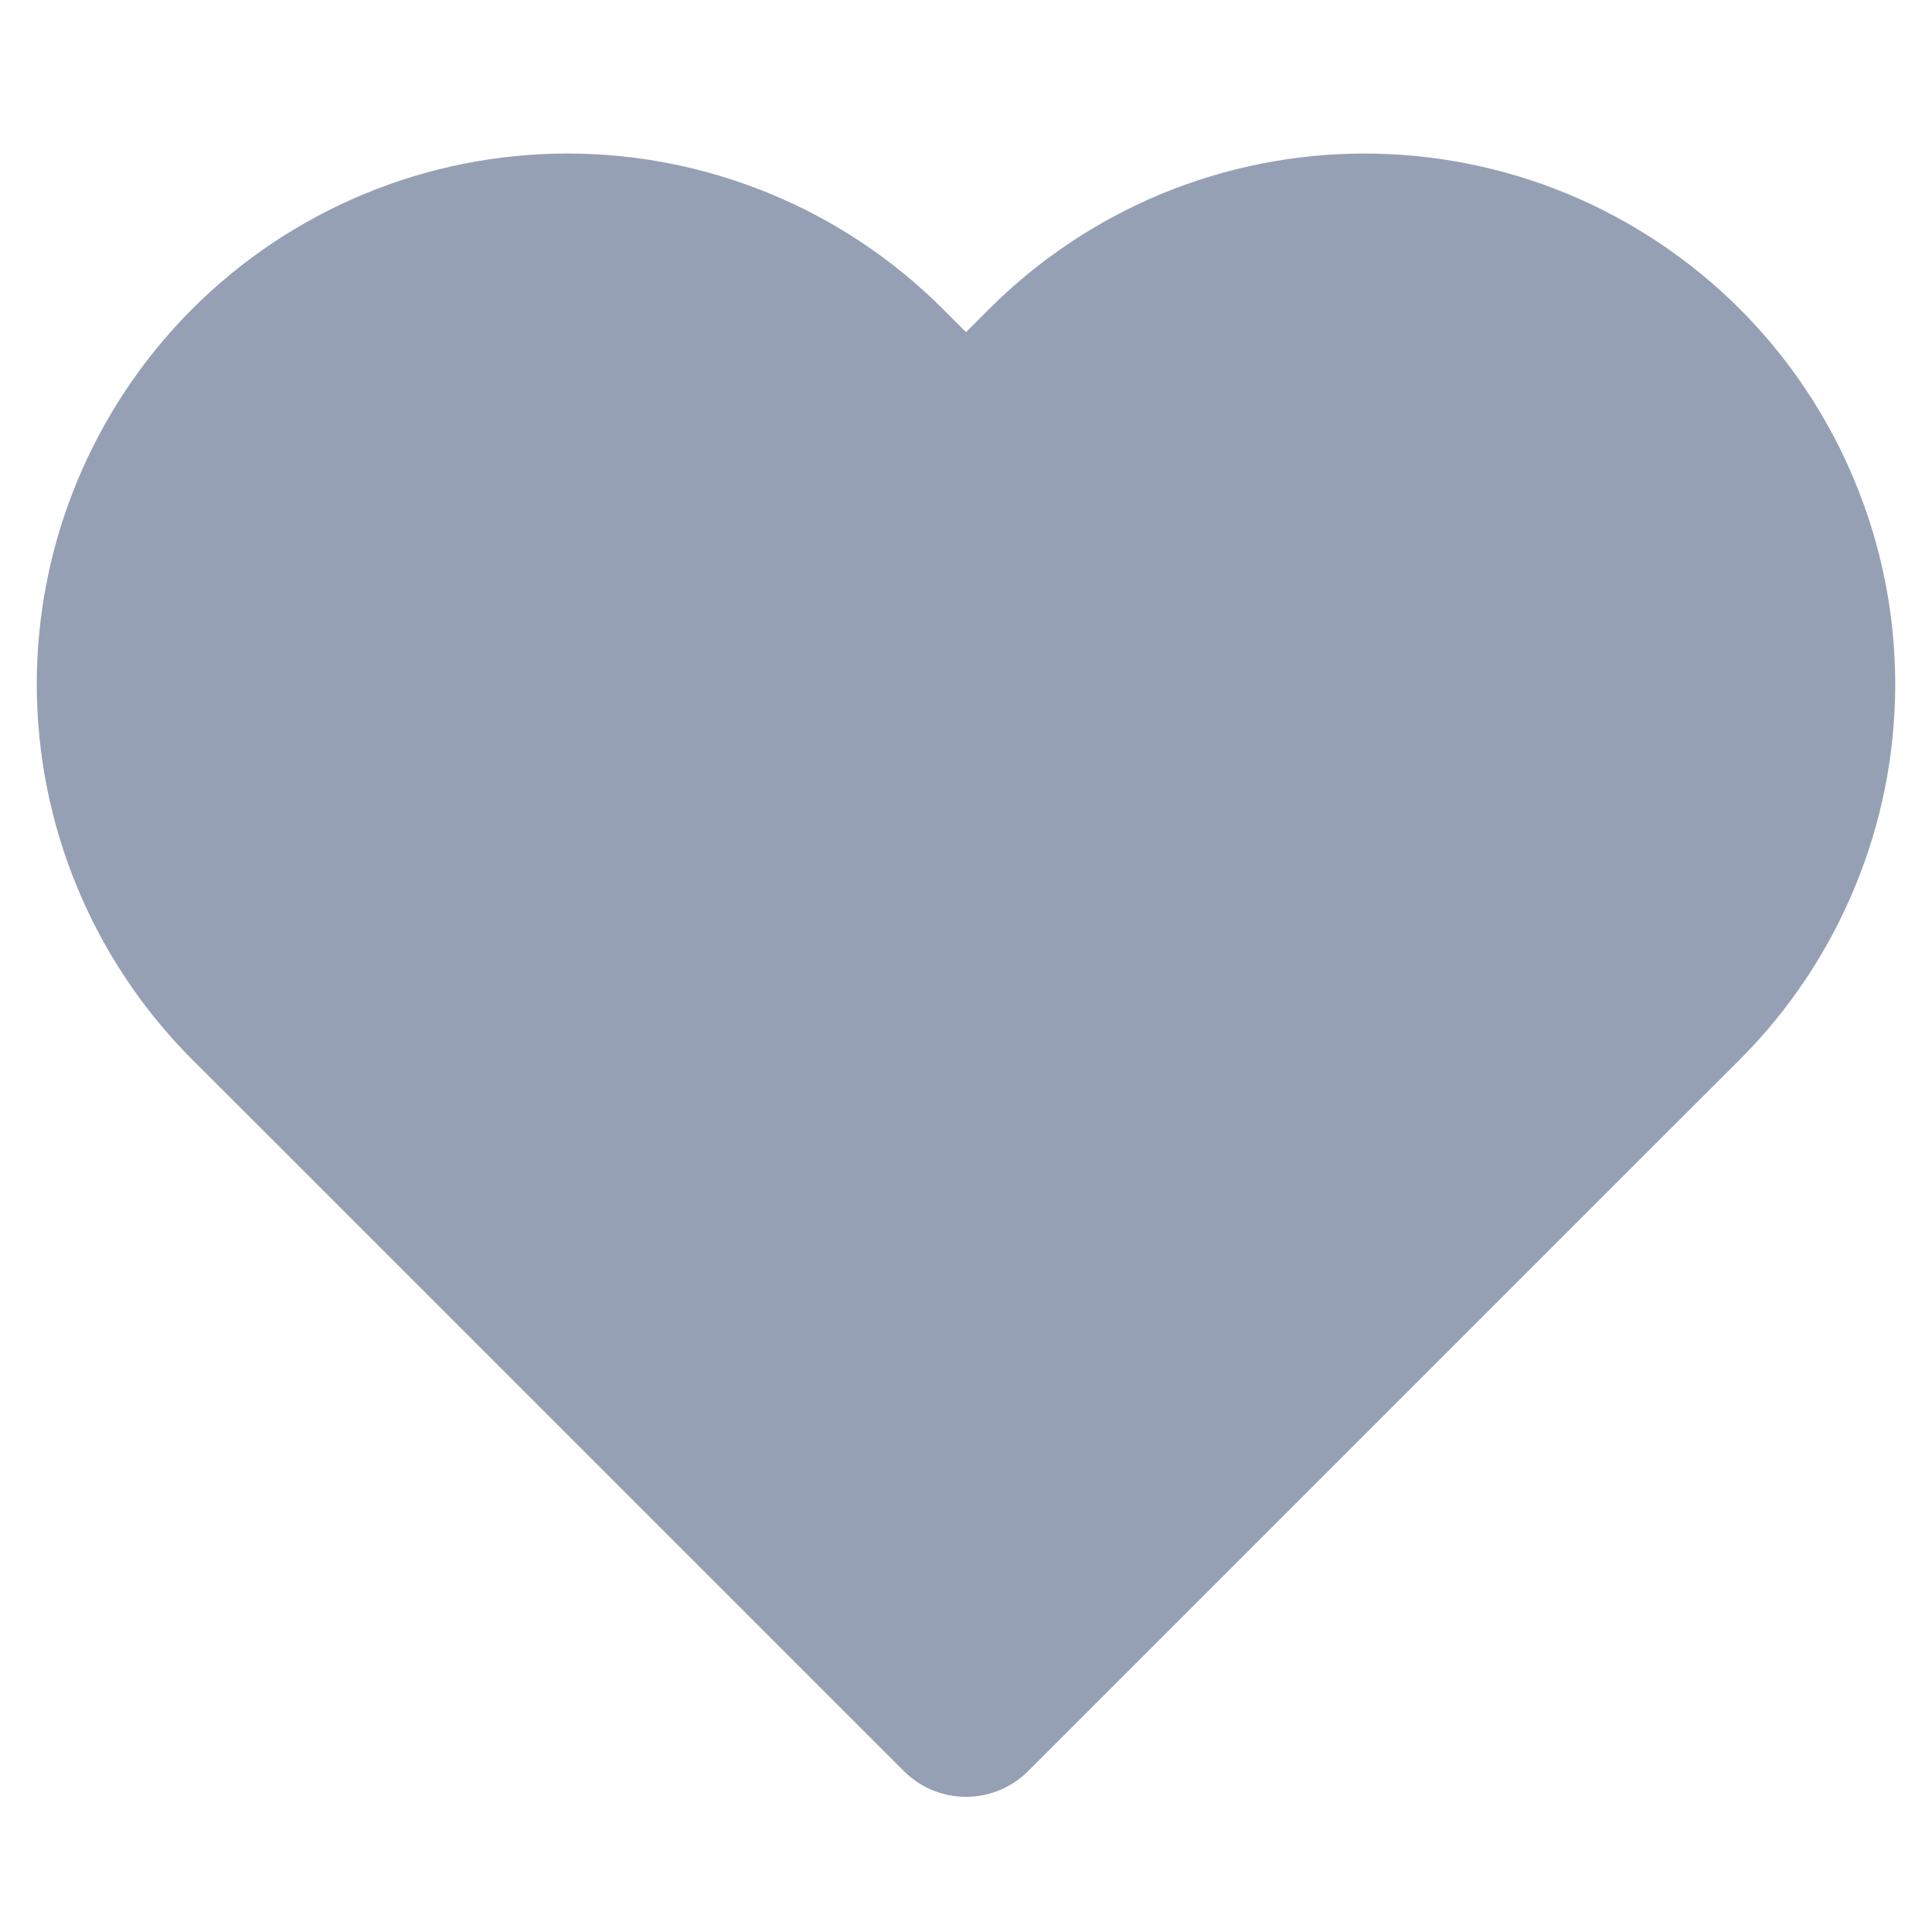
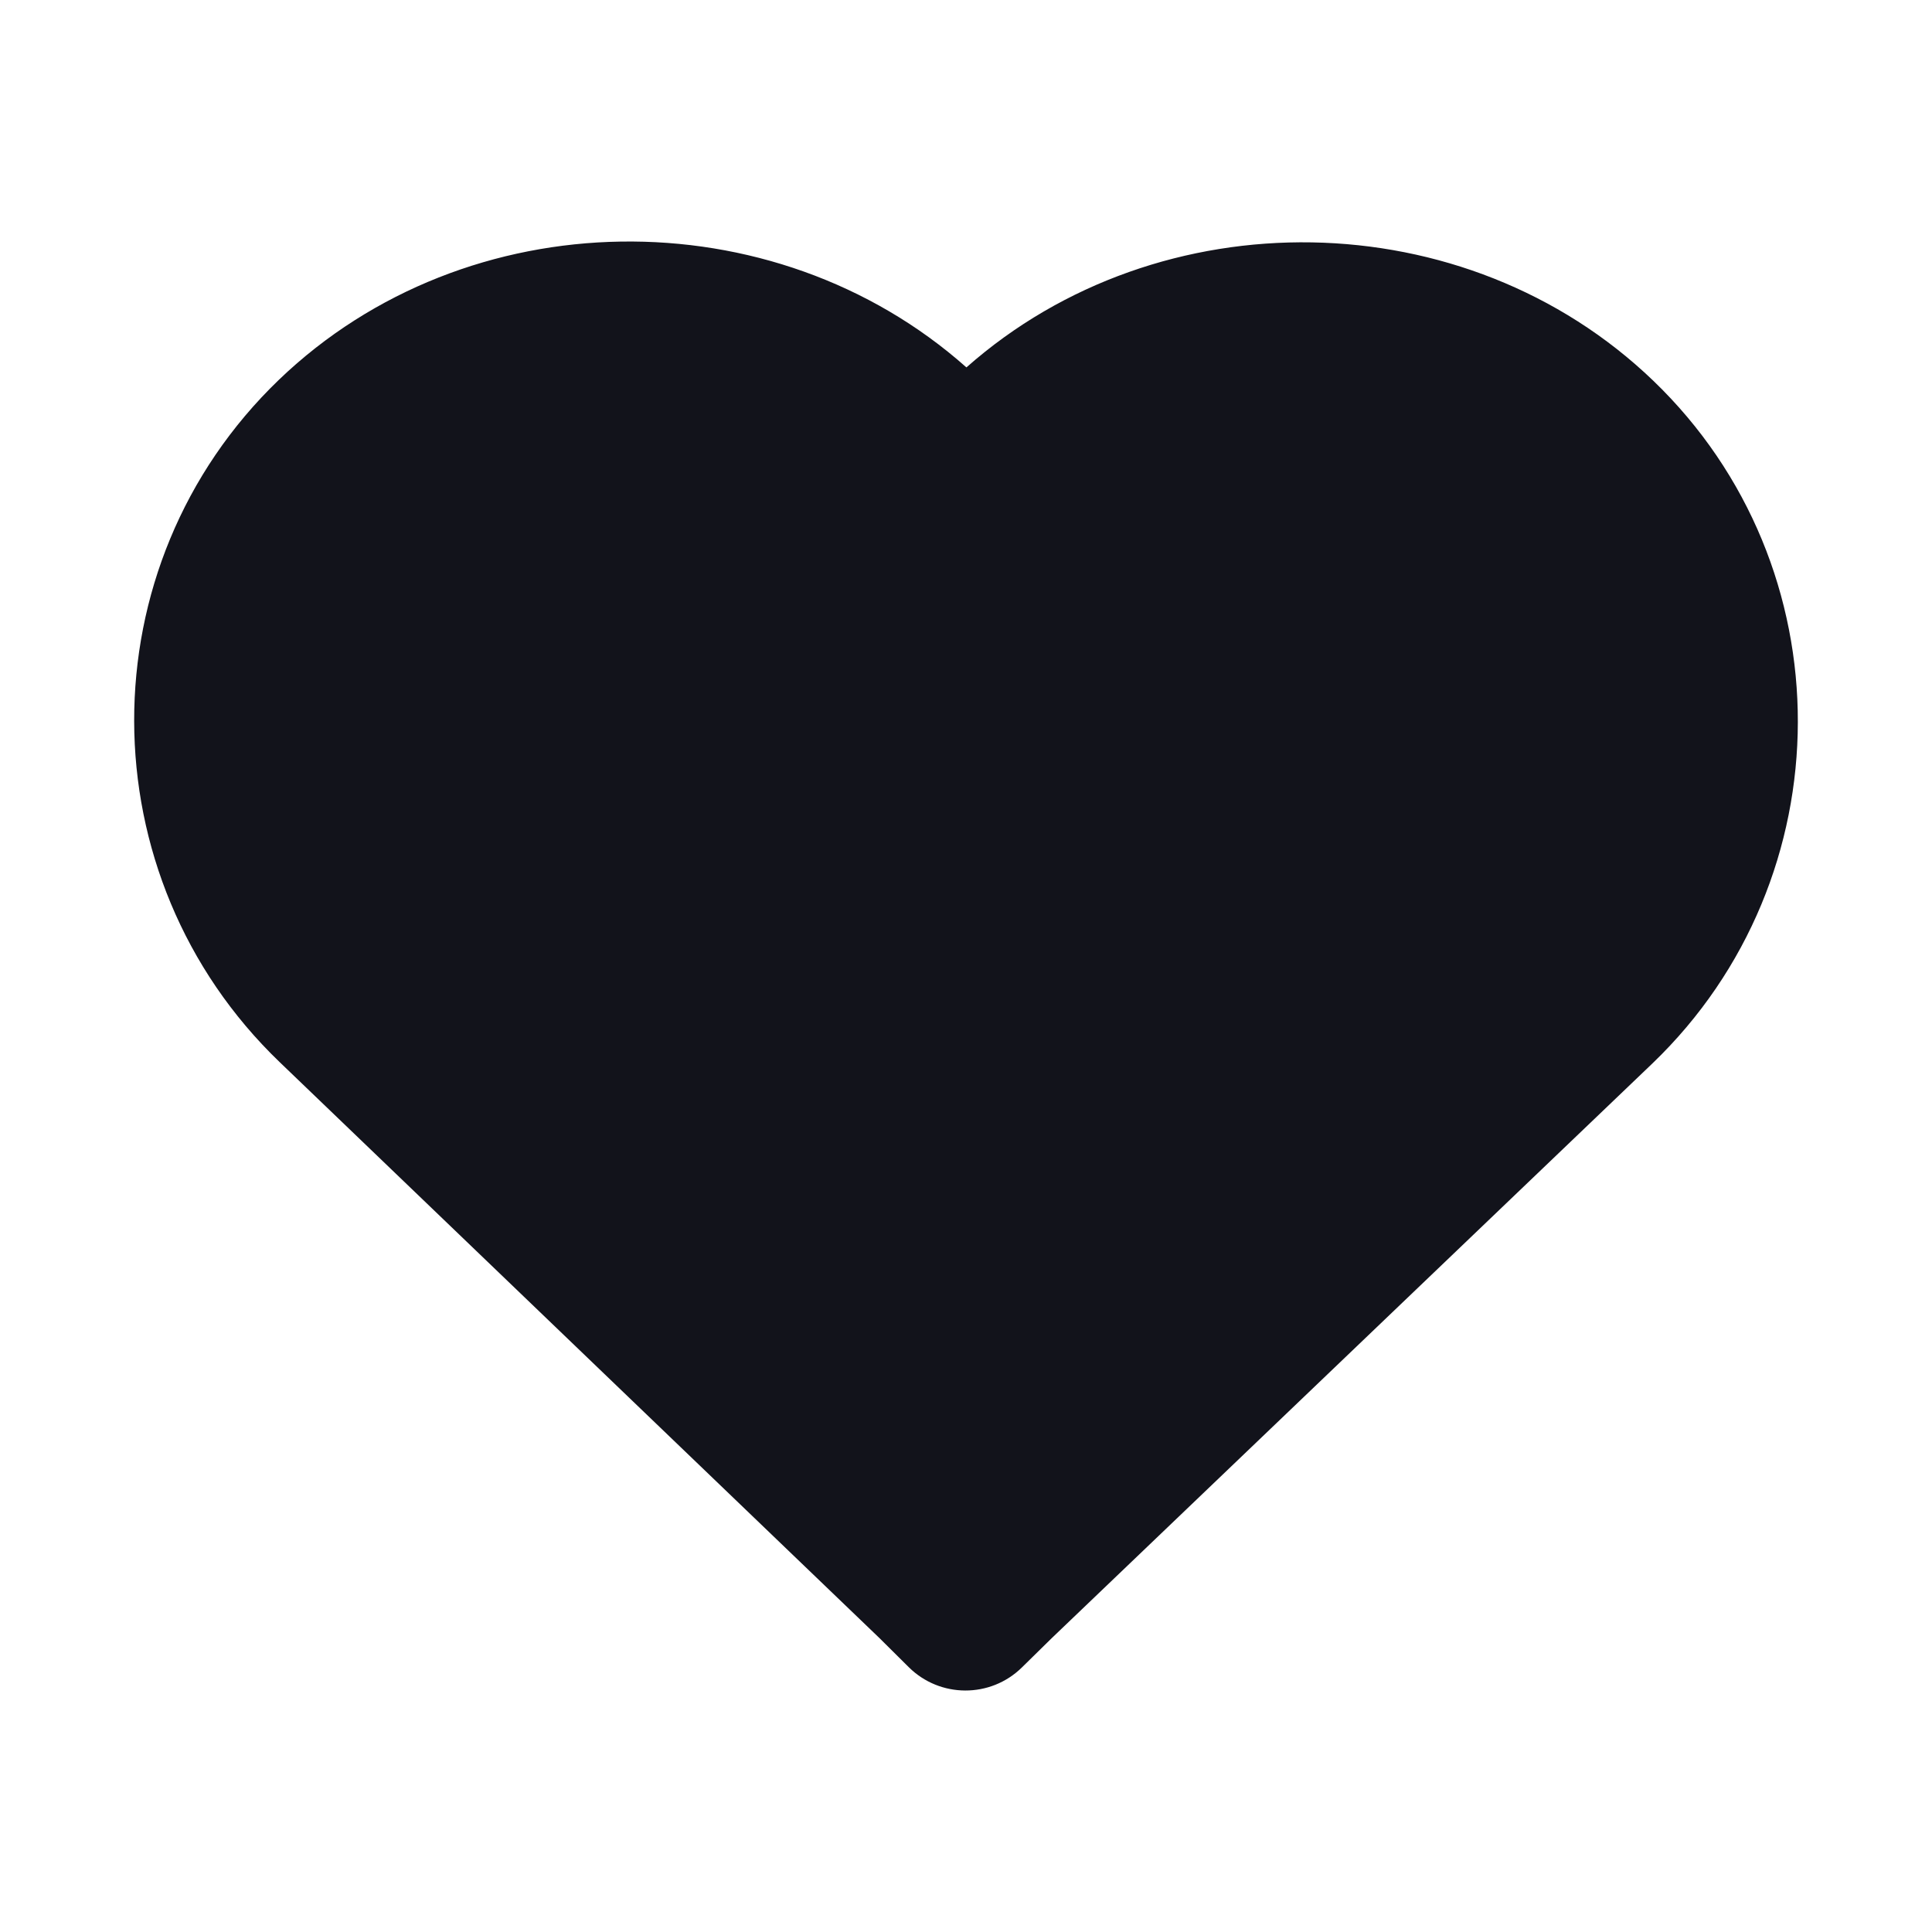
- <svg xmlns="http://www.w3.org/2000/svg" width="14" height="14" viewBox="0 0 14 14" fill="none">
-   <path d="M12.157 2.689C11.859 2.391 11.505 2.155 11.116 1.993C10.726 1.832 10.309 1.749 9.887 1.749C9.466 1.749 9.049 1.832 8.659 1.993C8.27 2.155 7.916 2.391 7.618 2.689L7 3.308L6.382 2.689C5.78 2.087 4.964 1.749 4.112 1.749C3.261 1.749 2.445 2.087 1.843 2.689C1.242 3.291 0.903 4.107 0.903 4.958C0.903 5.81 1.242 6.626 1.843 7.228L2.462 7.846L7 12.384L11.538 7.846L12.157 7.228C12.455 6.93 12.691 6.576 12.852 6.187C13.014 5.797 13.097 5.38 13.097 4.958C13.097 4.537 13.014 4.12 12.852 3.73C12.691 3.341 12.455 2.987 12.157 2.689V2.689Z" fill="#96A0B5" stroke="#96A0B5" stroke-width="1.273" stroke-linecap="round" stroke-linejoin="round" />
+ <svg xmlns="http://www.w3.org/2000/svg" width="18" height="18" viewBox="0 0 18 18" fill="none">
+   <path fill-rule="evenodd" clip-rule="evenodd" d="M15.402 3.546C13.655 1.868 10.804 1.831 9.004 3.423C7.205 1.826 4.352 1.856 2.6 3.537C0.793 5.273 0.805 8.166 2.606 9.896L8.193 15.261L8.193 15.261L8.193 15.261L8.467 15.533C8.758 15.821 9.227 15.823 9.52 15.536L9.799 15.262L15.395 9.908L15.396 9.907C17.195 8.179 17.206 5.279 15.402 3.546Z" fill="#12131B" />
</svg>
